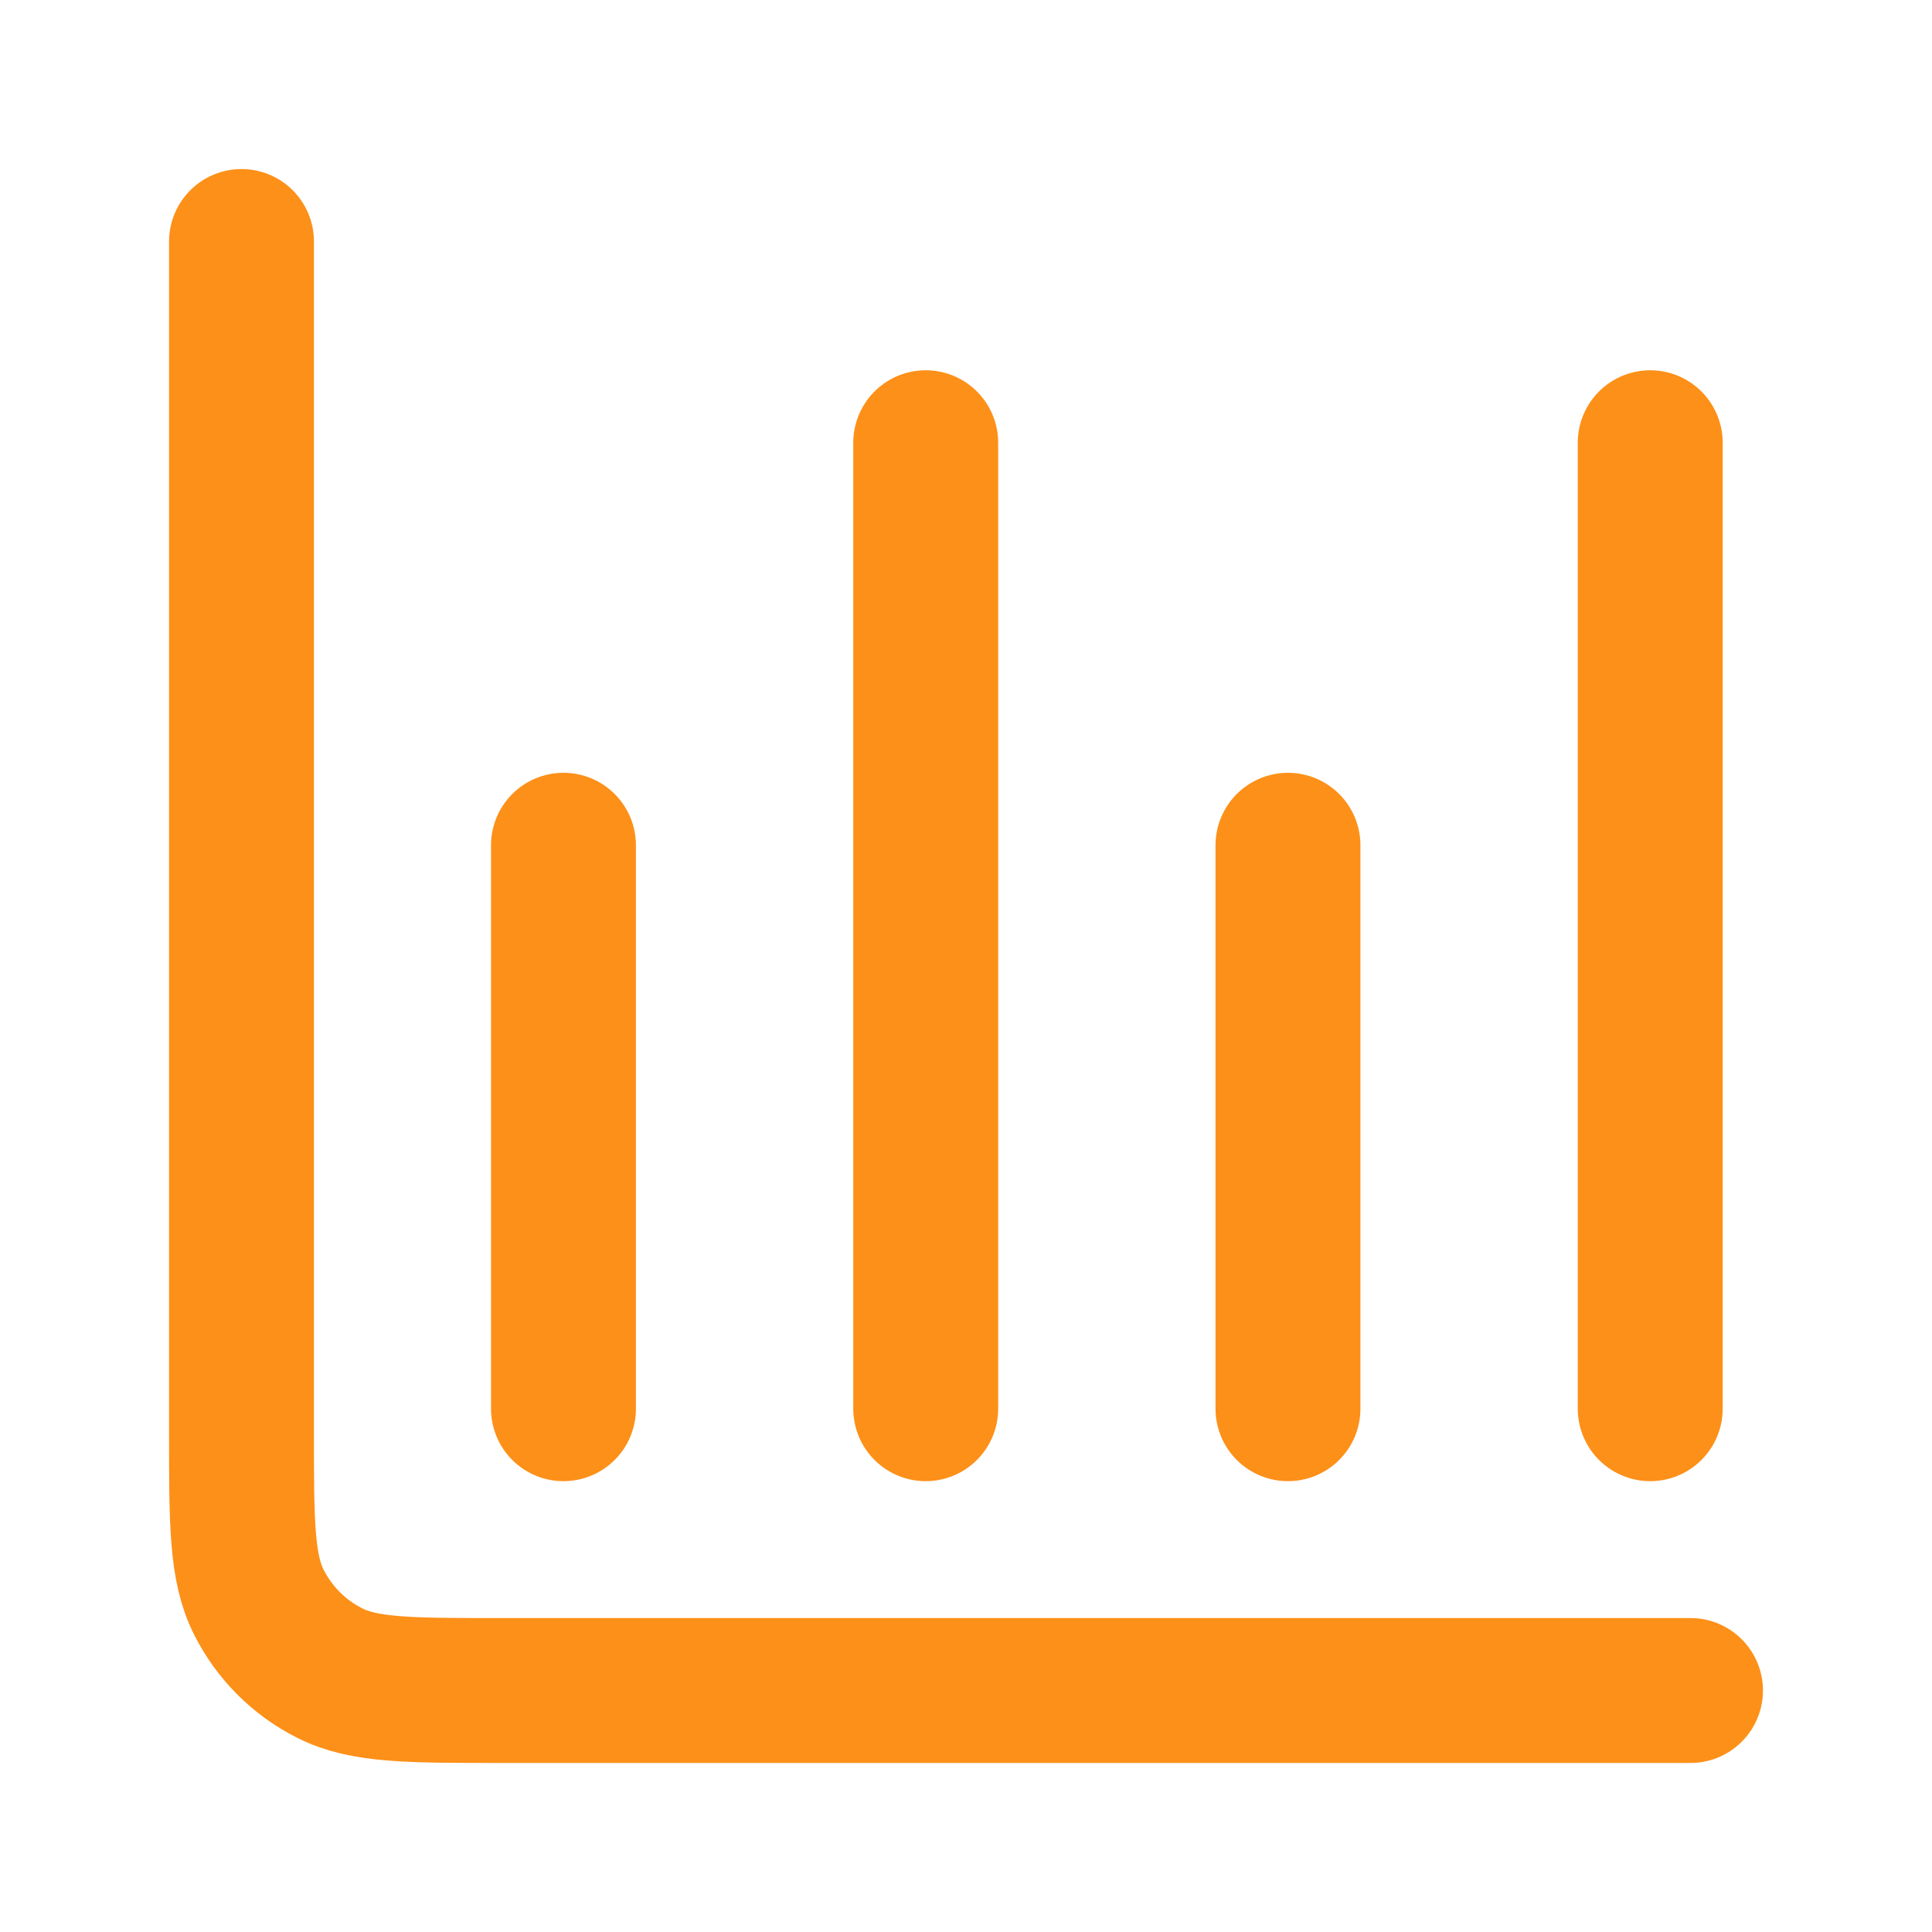
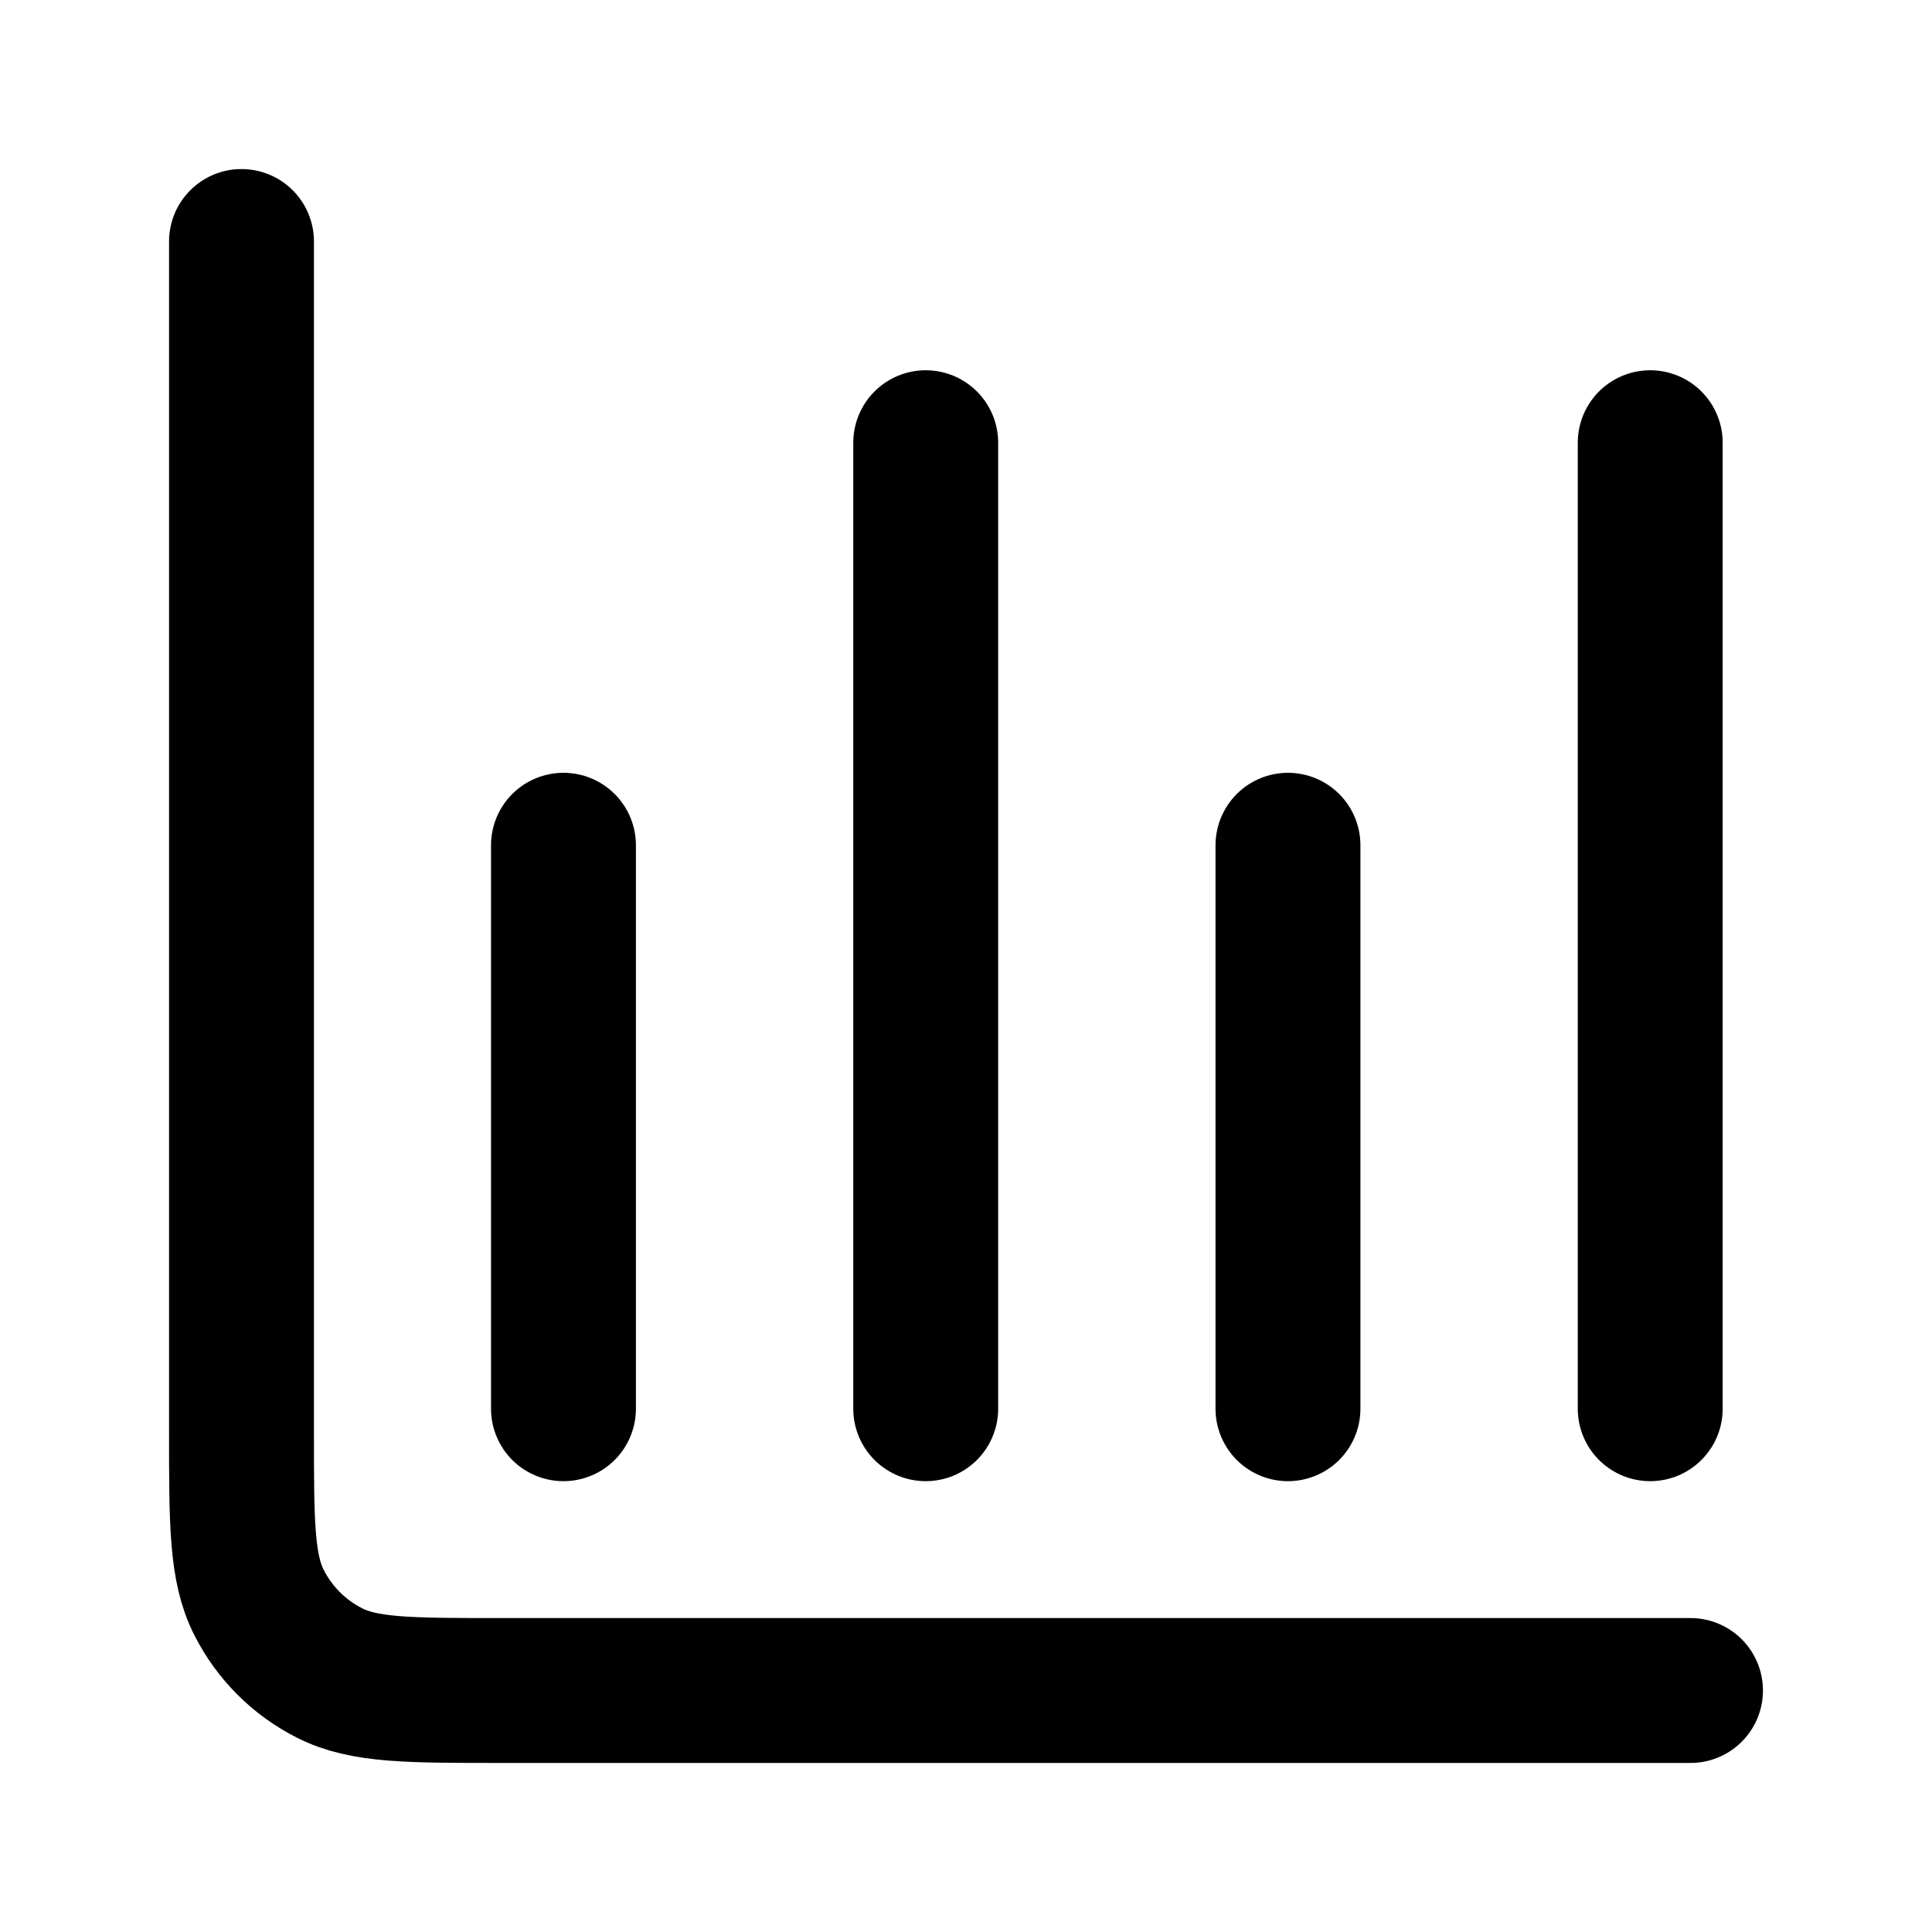
<svg xmlns="http://www.w3.org/2000/svg" width="20" height="20" viewBox="0 0 20 20" fill="none">
-   <path d="M17.5 17.5H5.167C4.233 17.5 3.767 17.5 3.41 17.318C3.096 17.159 2.841 16.904 2.682 16.59C2.5 16.233 2.5 15.767 2.5 14.833V2.5M5.833 8.75V14.583M9.583 4.583V14.583M13.333 8.75V14.583M17.083 4.583V14.583" stroke="#FD9018" stroke-width="1.5" stroke-linecap="round" stroke-linejoin="round" />
+   <path d="M17.5 17.5H5.167C4.233 17.5 3.767 17.5 3.41 17.318C3.096 17.159 2.841 16.904 2.682 16.59C2.5 16.233 2.5 15.767 2.5 14.833V2.5M5.833 8.75V14.583M9.583 4.583V14.583M13.333 8.75V14.583M17.083 4.583V14.583" stroke="CurrentColor" stroke-width="1.5" stroke-linecap="round" stroke-linejoin="round" />
</svg>
